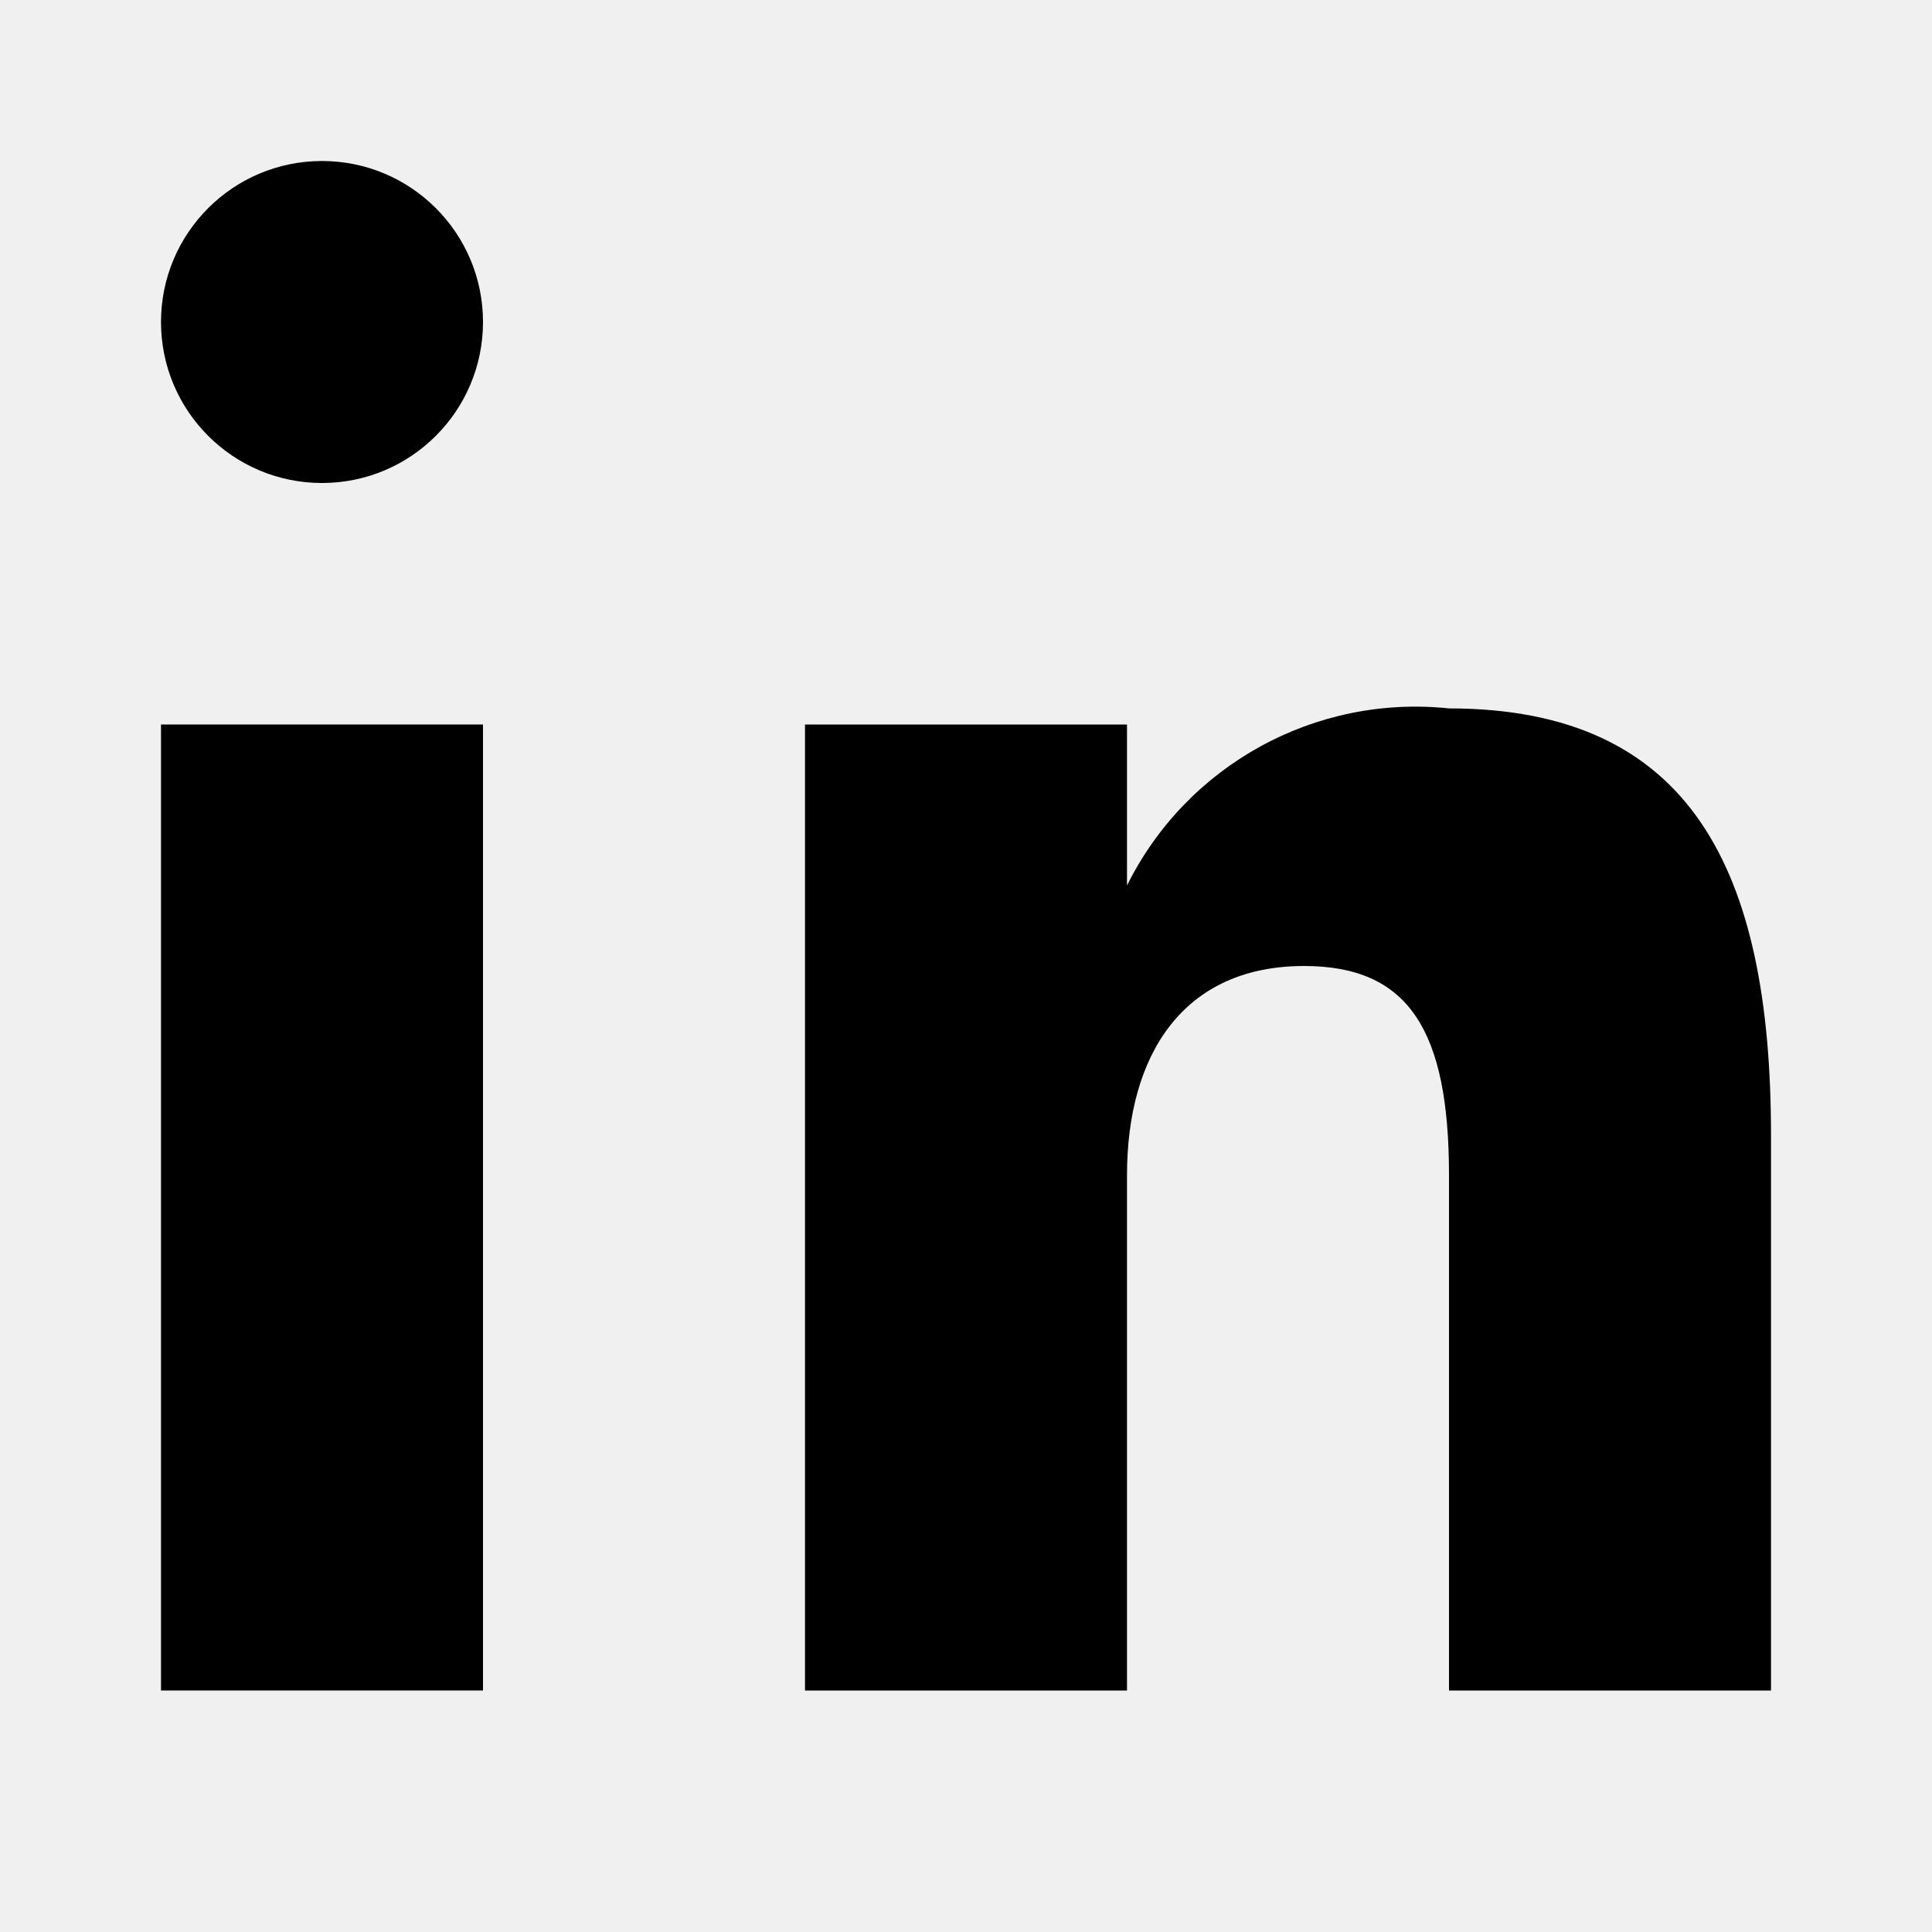
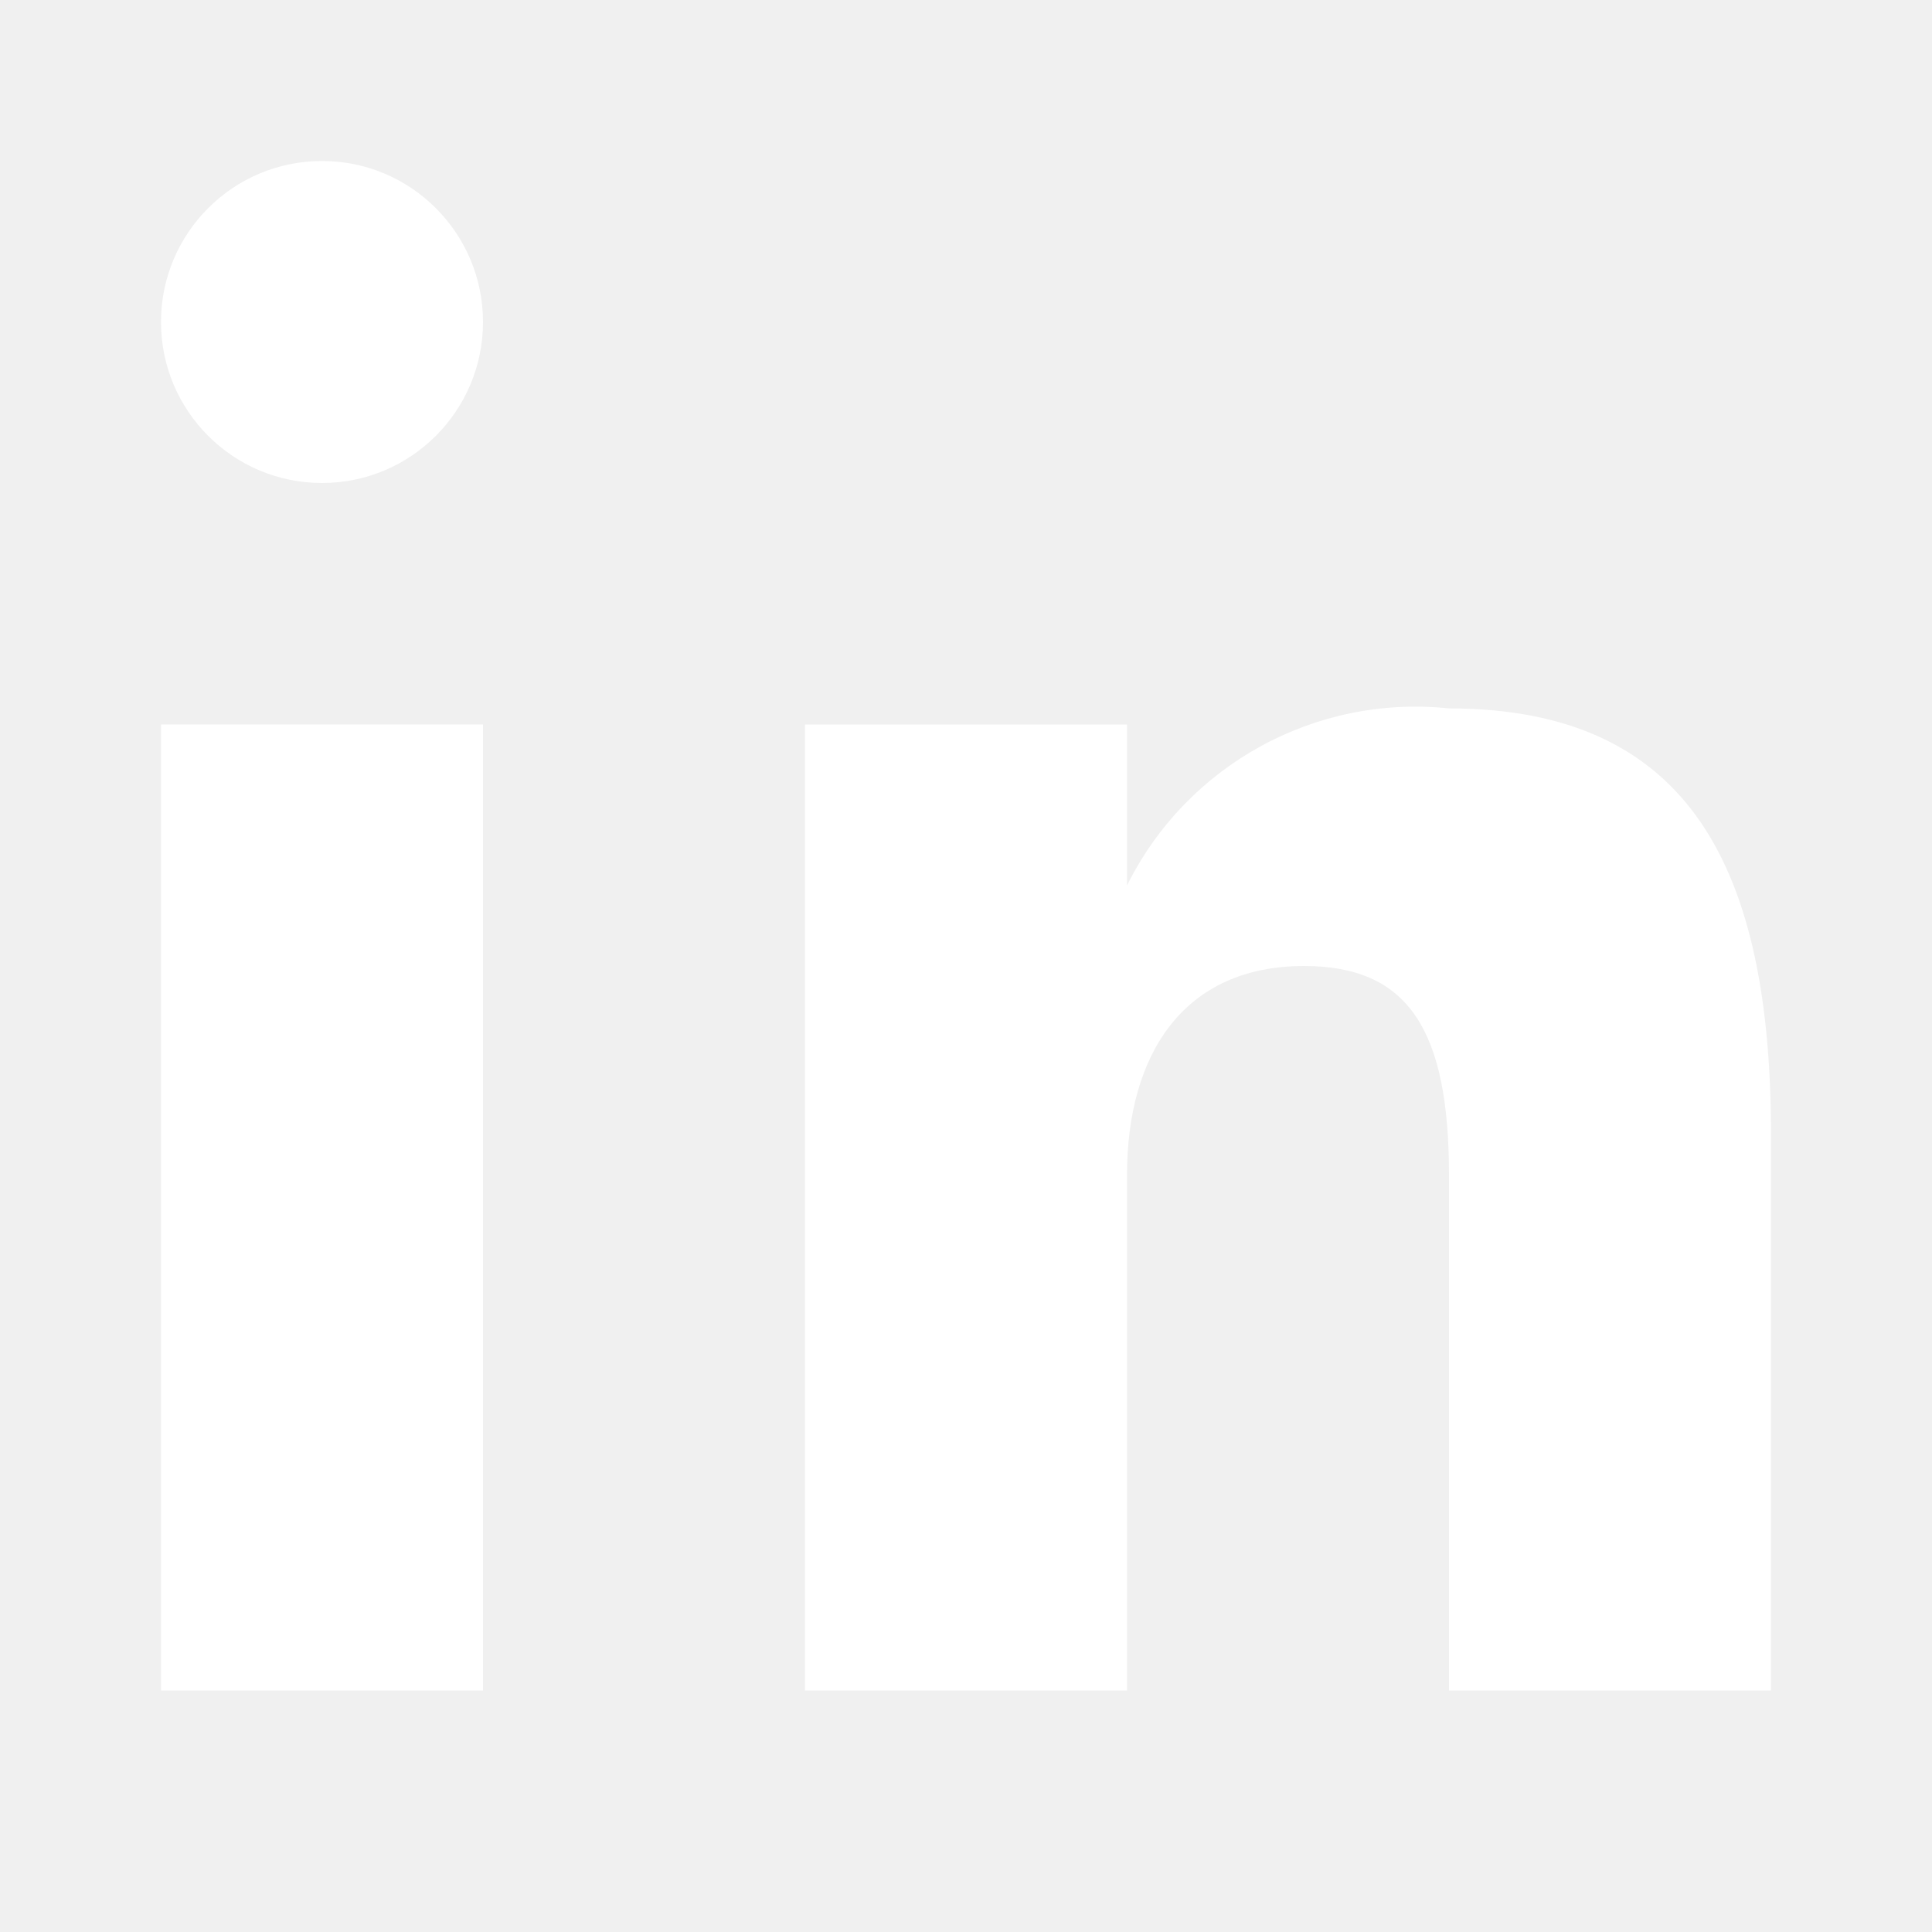
- <svg xmlns="http://www.w3.org/2000/svg" width="24" height="24" viewBox="0 0 24 24" fill="none">
-   <rect x="2" y="9" width="4" height="12" fill="currentColor" />
-   <circle cx="4" cy="4" r="2" fill="currentColor" />
-   <path d="M10 9h4v2a4 4 0 0 1 4-2.2c3 0 4 2 4 5.3V21h-4v-6.4c0-1.8-.5-2.6-1.8-2.6-1.5 0-2.2 1.1-2.2 2.6V21h-4V9Z" fill="currentColor" />
+ <svg xmlns="http://www.w3.org/2000/svg" width="24" height="24" viewBox="0 0 24 24" fill="none" version="1.1" id="svg1">
+   <defs id="defs1" />
+   <rect x="2" y="9" width="4" height="12" fill="currentColor" id="rect1" style="fill:#ffffff" />
+   <circle cx="4" cy="4" r="2" fill="currentColor" id="circle1" style="fill:#ffffff" />
+   <path d="M10 9h4v2a4 4 0 0 1 4-2.2c3 0 4 2 4 5.3V21h-4v-6.4c0-1.8-.5-2.6-1.8-2.6-1.5 0-2.2 1.1-2.2 2.6V21h-4V9Z" fill="currentColor" id="path1" style="fill:#ffffff" />
</svg>
